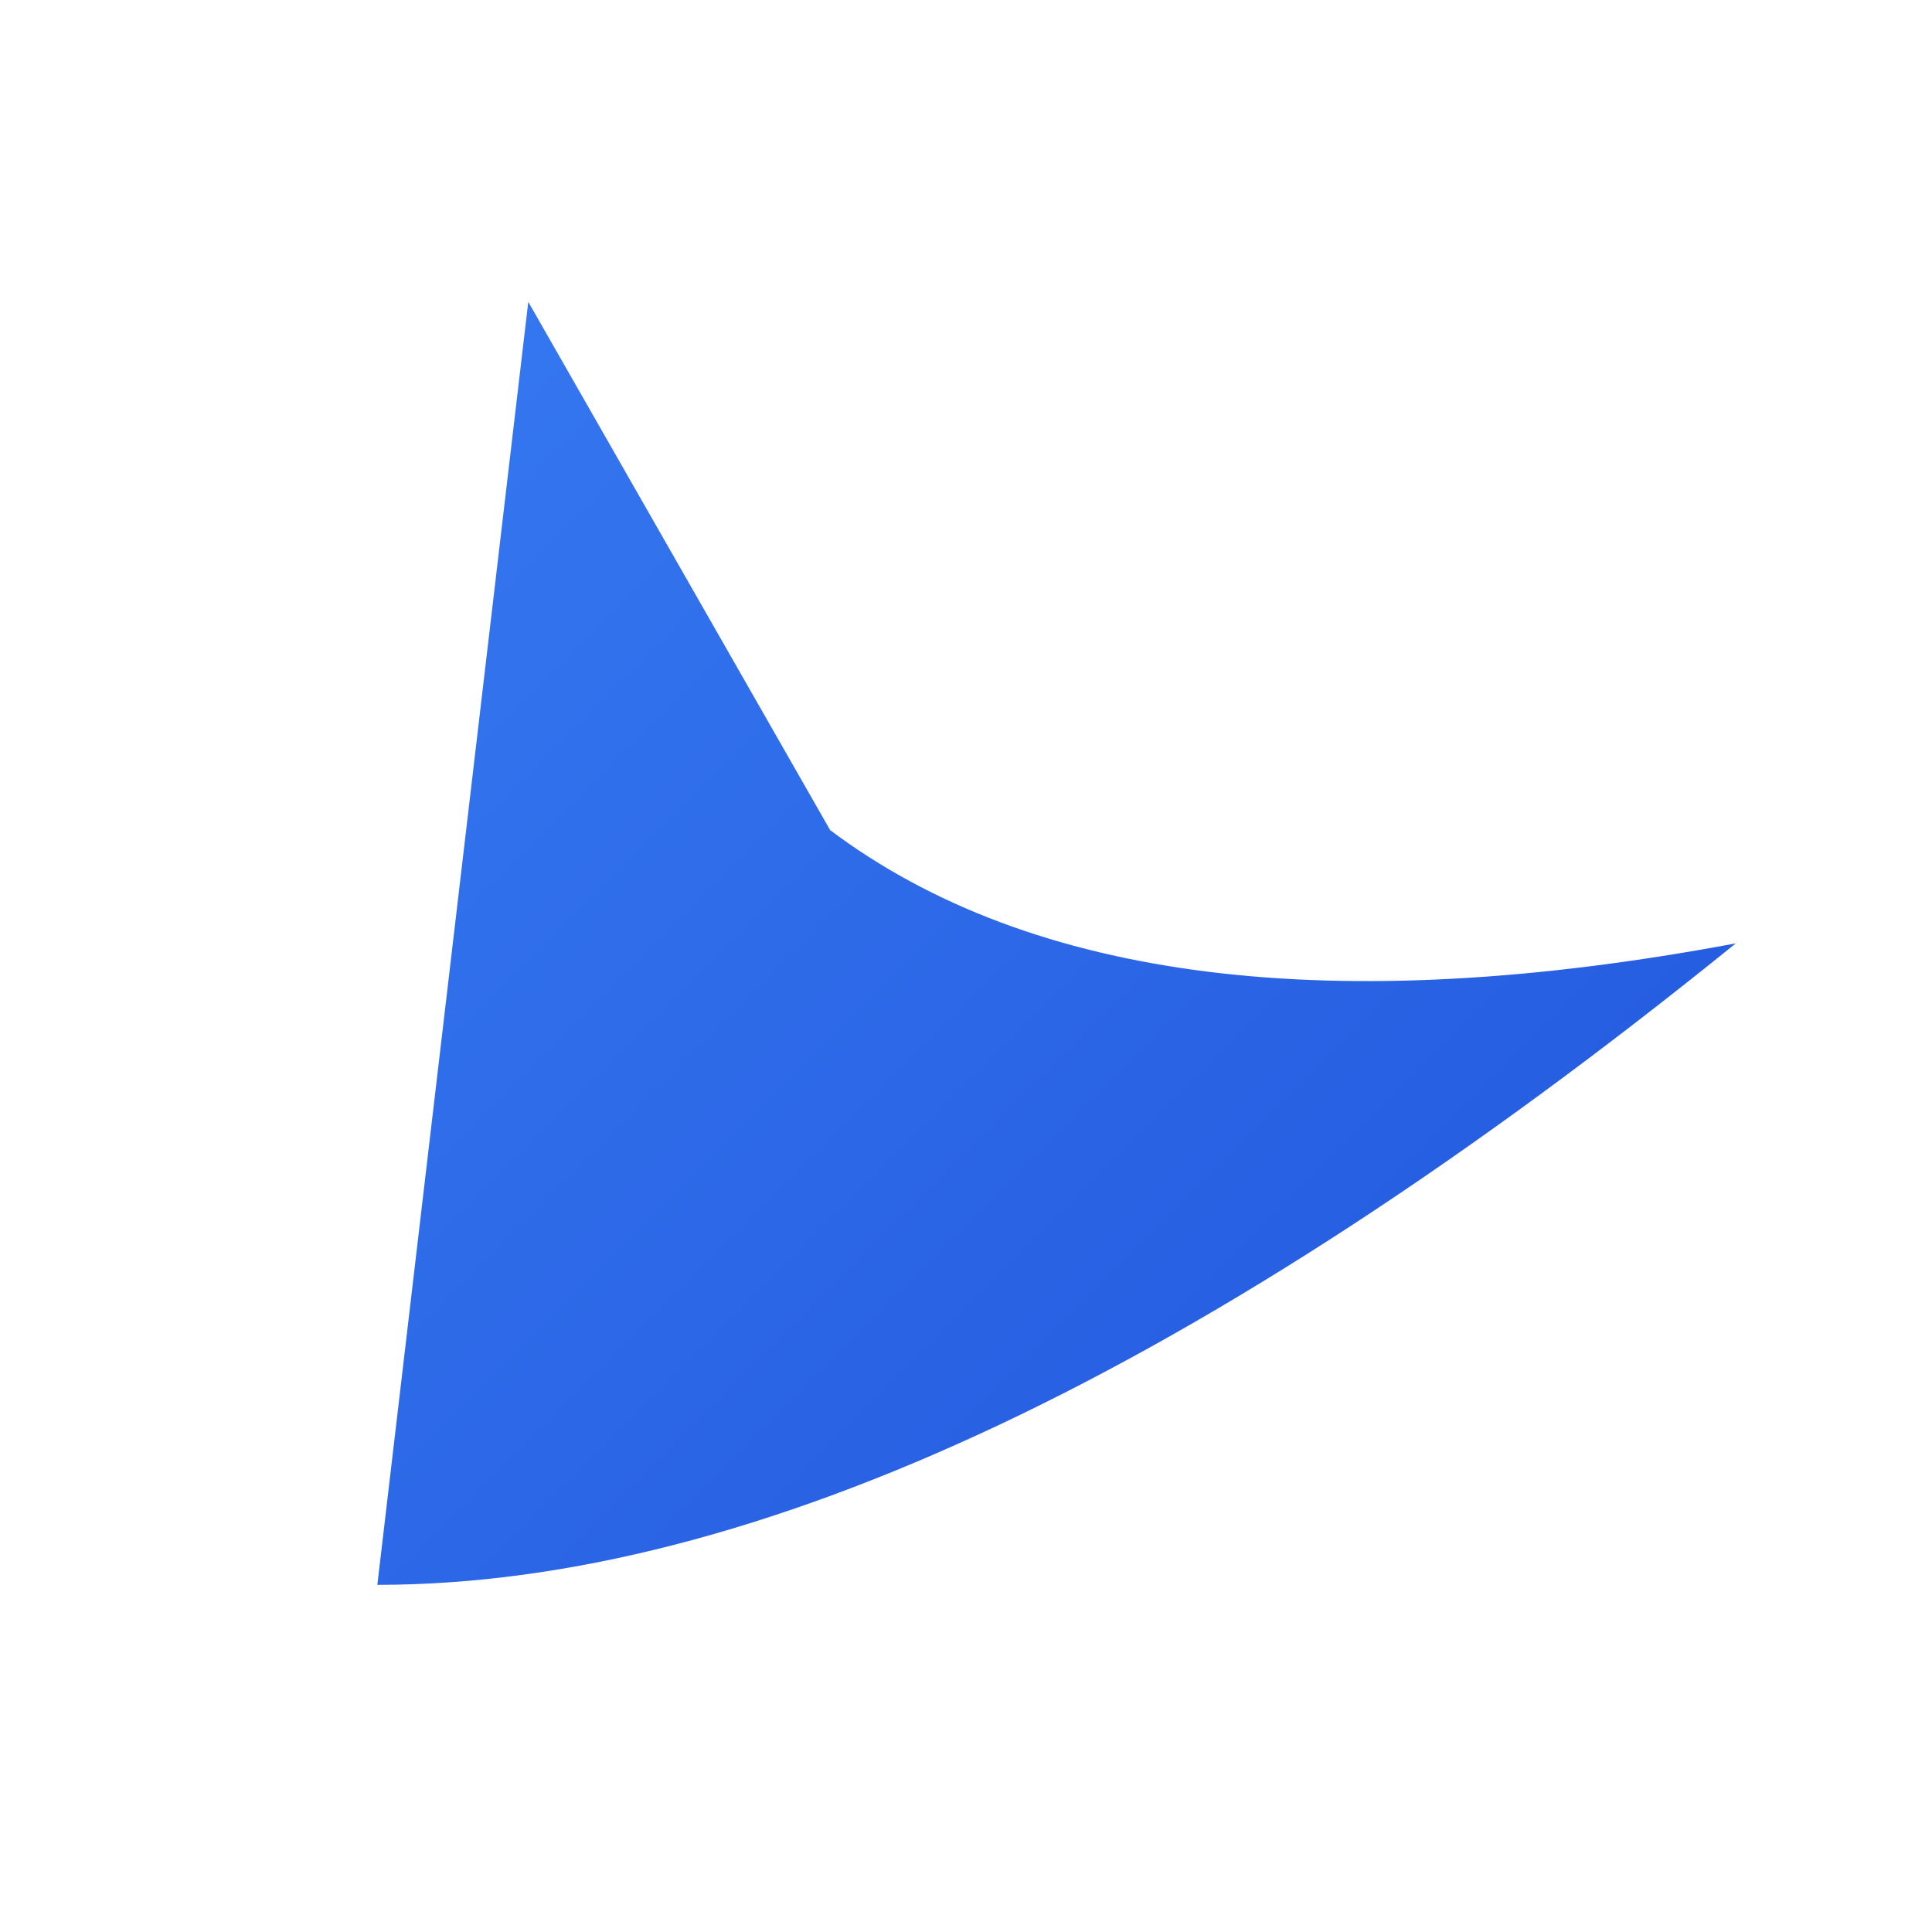
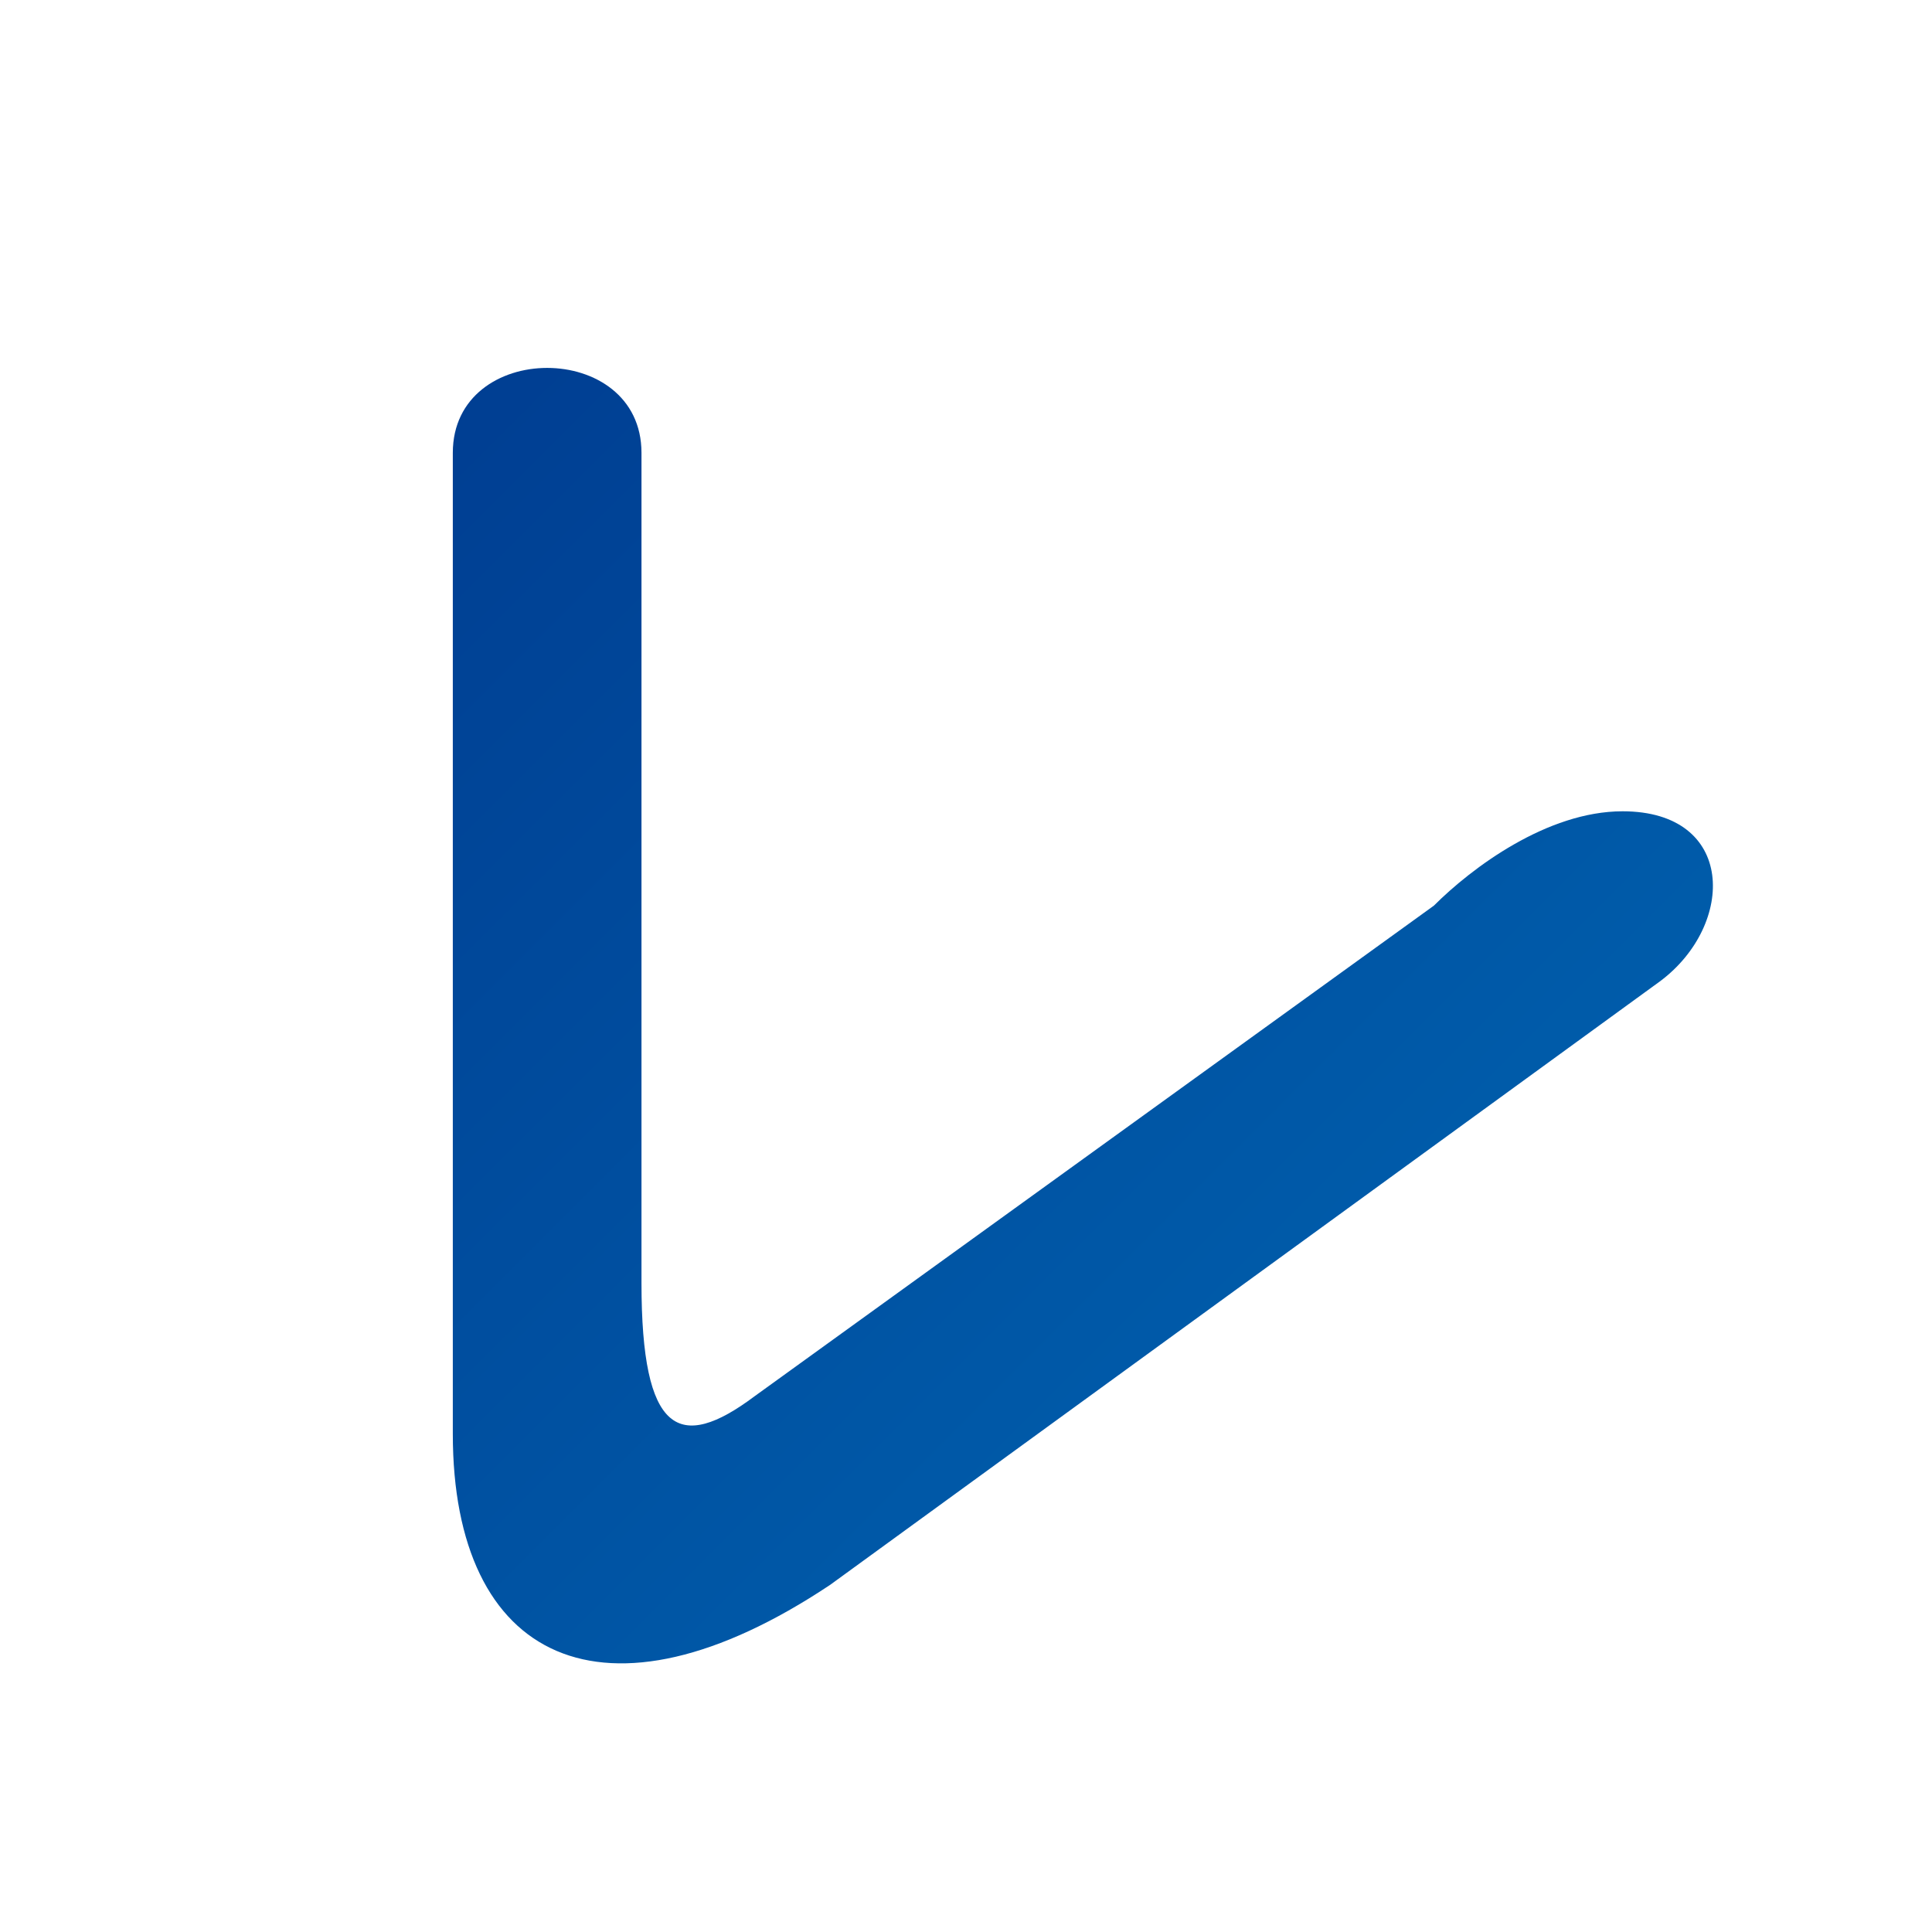
<svg xmlns="http://www.w3.org/2000/svg" width="512" height="512" viewBox="0 0 512 512" fill="none">
  <defs>
-     <linearGradient id="lugvia-gradient" x1="0" y1="0" x2="512" y2="512" gradientUnits="userSpaceOnUse">
-       <stop offset="0" stop-color="#3B82F6" />
-       <stop offset="1" stop-color="#1D4ED8" />
+     <linearGradient id="iconicGradient" x1="0" y1="0" x2="512" y2="512" gradientUnits="userSpaceOnUse">
+       <stop offset="0%" stop-color="#003087" />
+       <stop offset="100%" stop-color="#0070BA" />
    </linearGradient>
  </defs>
-   <path d="M140 80             L100 420             Q250 420 460 250             Q300 280 220 220             L140 80 Z" fill="url(#lugvia-gradient)" />
+   <path fill-rule="evenodd" clip-rule="evenodd" d="M120 120         C 120 120, 120 340, 120 380         C 120 440, 160 460, 220 420         L 440 260         C 460 245, 460 215, 430 215         C 410 215, 390 230, 380 240         L 200 370         C 180 385, 170 380, 170 340         L 170 120         C 170 90, 120 90, 120 120 Z" fill="url(#iconicGradient)" />
</svg>
